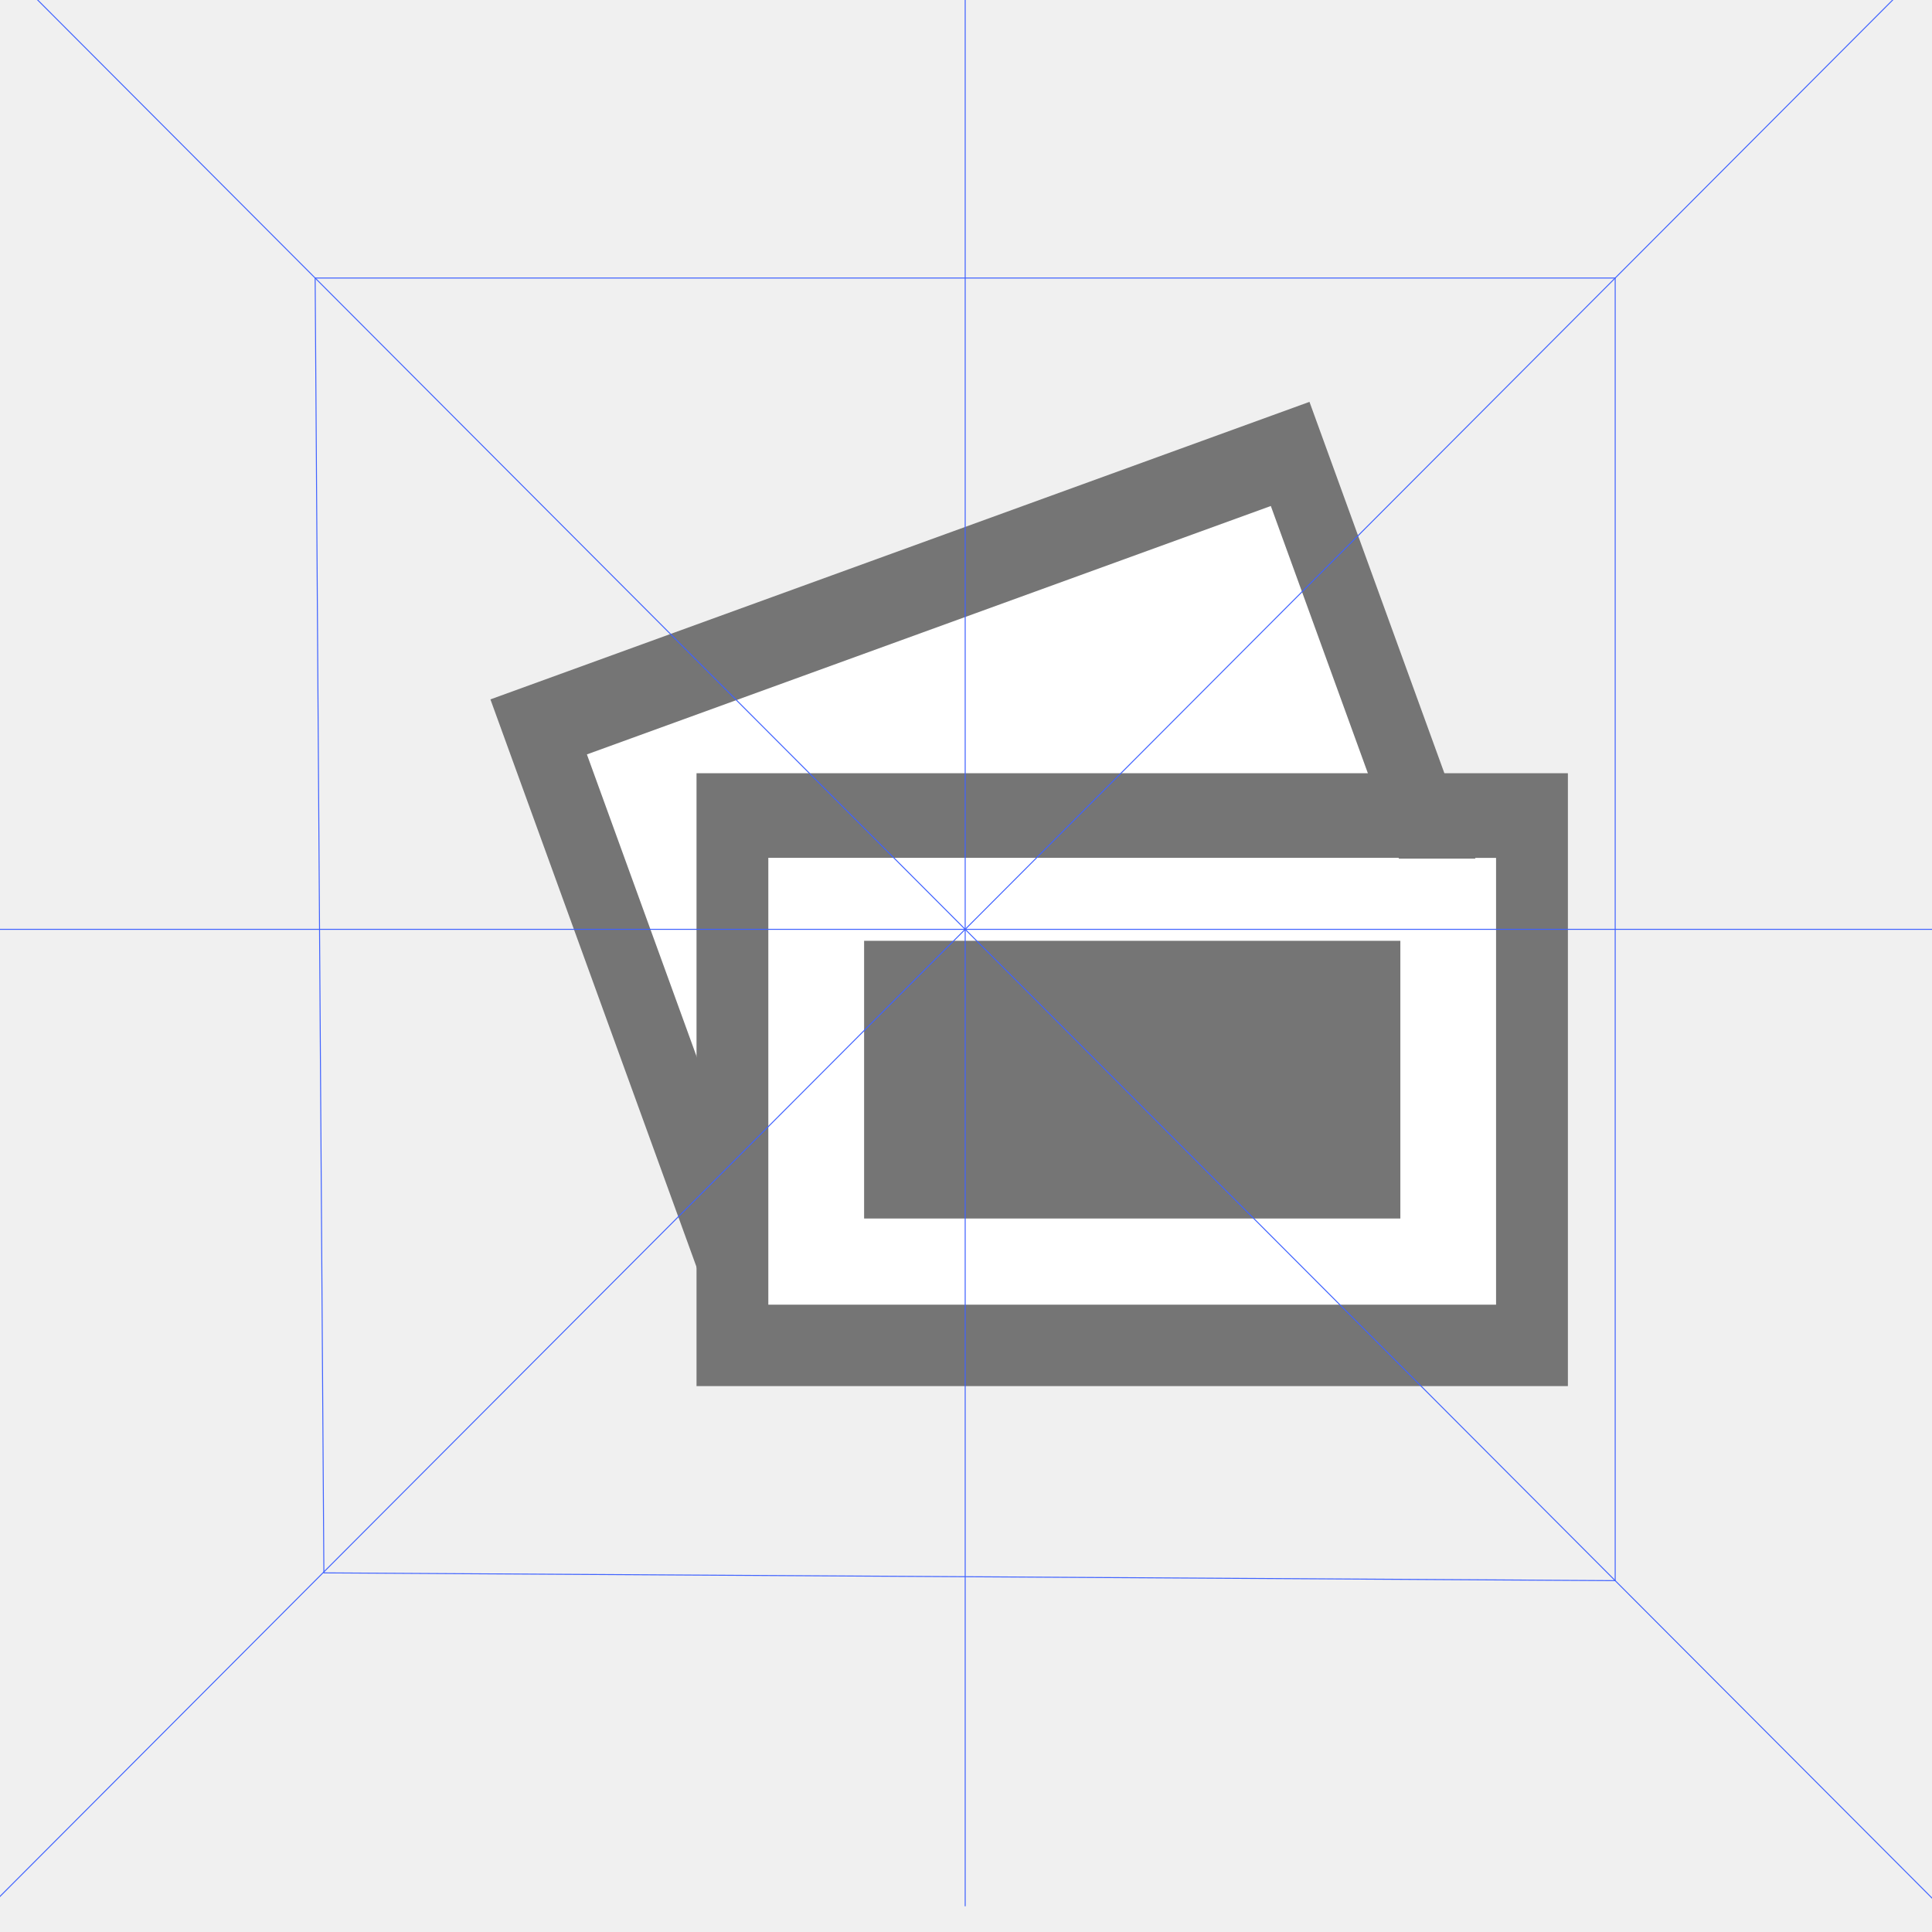
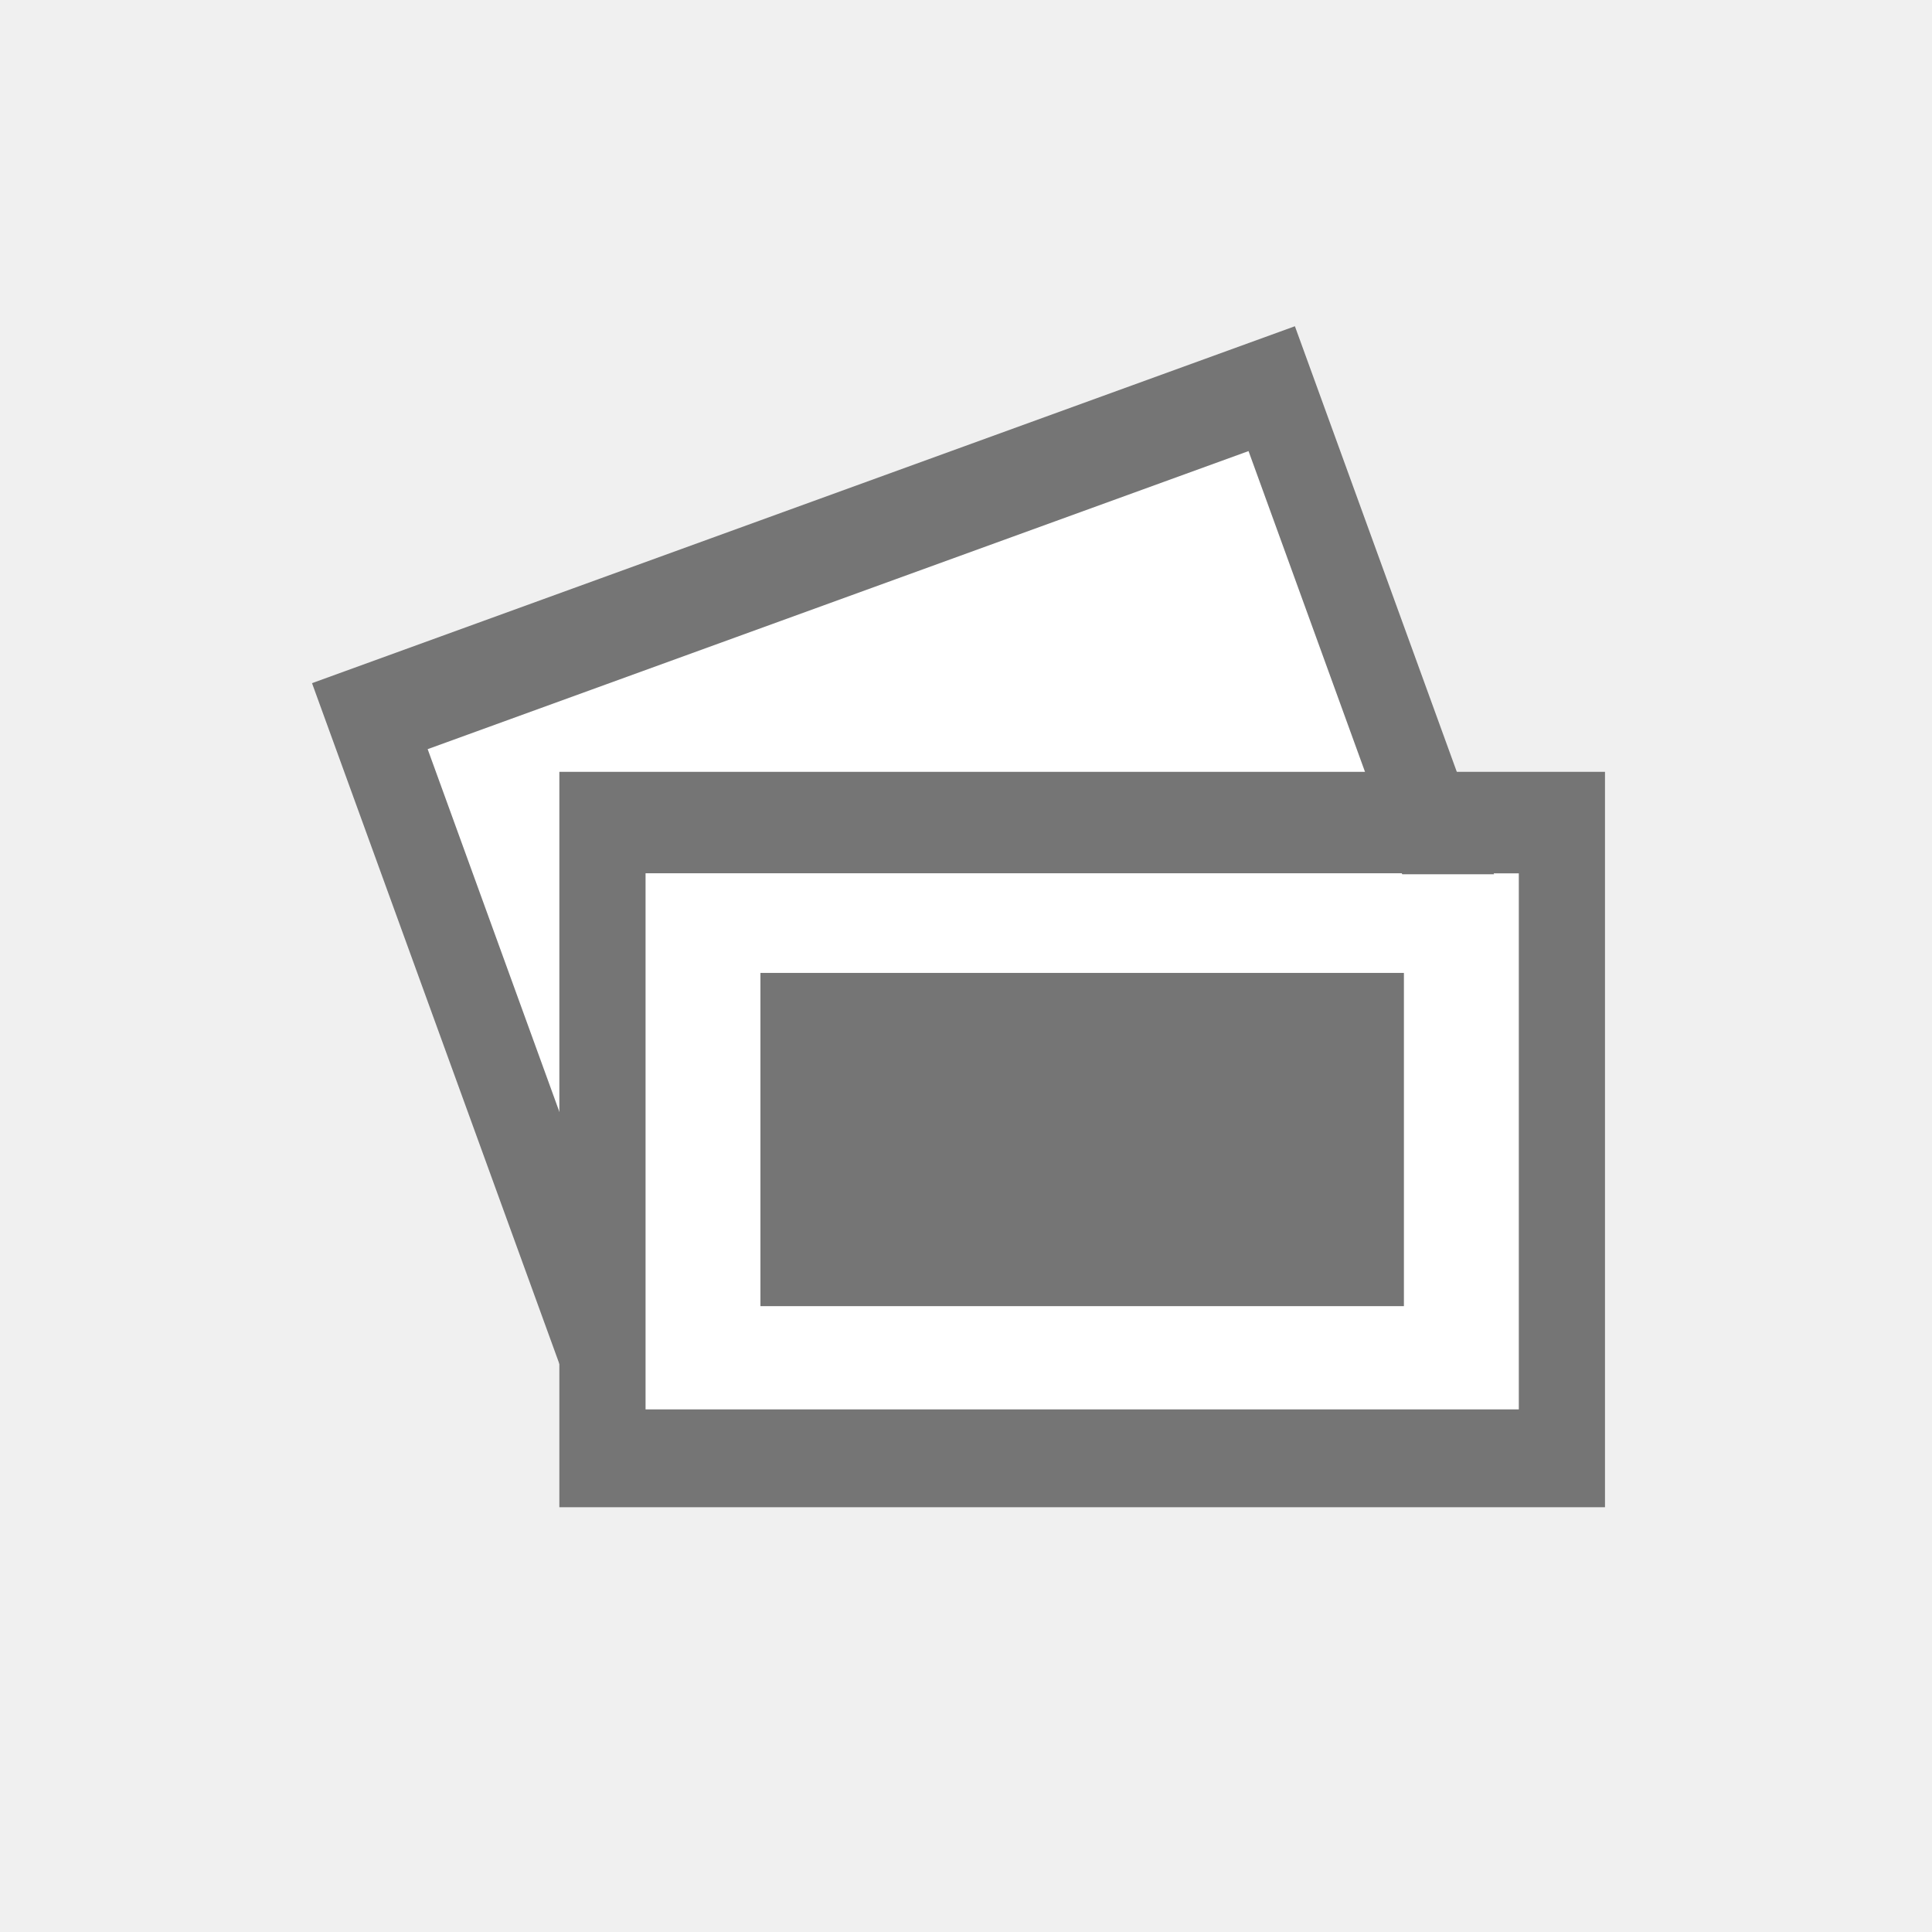
<svg xmlns="http://www.w3.org/2000/svg" viewBox="0 0 500 500">
  <defs>
-     <style>.cls-1{fill:#fff;}.cls-2{fill:#757575;}.cls-3{fill:none;stroke:#3f62ff;stroke-miterlimit:10;stroke-width:0.25px;}</style>
+     <style>.cls-1{fill:#fff;}.cls-2{fill:#757575;}</style>
  </defs>
  <g id="Layer_2" data-name="Layer 2">
-     <path class="cls-1" d="M137.31,184.34l49.37,136L383,249l-49.37-136Z" />
-     <path class="cls-2" d="M126.92,181l54.13,149.08,212-77L338.89,104Zm241.44,58.65-177,64.29-39.47-108.7,177-64.29Z" />
-     <path class="cls-1" d="M190.58,222.21V344.47H398.13V222.21Z" />
-     <rect class="cls-2" x="223.63" y="243.48" width="138.78" height="71.87" />
-     <path class="cls-2" d="M180.26,200.11V358.72H405.77V200.11ZM387.18,337.65H198.84V222H387.18Z" />
-   </g>
-   <g id="Guias">
-     <line class="cls-3" x1="-0.55" y1="-10.32" x2="500.12" y2="491.34" />
-     <line class="cls-3" x1="-0.55" y1="491.34" x2="500.12" y2="-10.32" />
-     <polygon class="cls-3" points="418.01 409.07 83.82 407.06 81.56 71.95 418.01 71.95 418.01 409.07" />
-     <line class="cls-3" x1="-0.55" y1="240.51" x2="500.12" y2="240.51" />
-     <line class="cls-3" x1="249.79" y1="-12.32" x2="249.79" y2="493.34" />
+     <path class="cls-1" d="M93.21,180.81,152.46,344l235.59-85.54L328.8,95.27Z" />
+     <path class="cls-2" d="M80.75,176.8l65,178.89,254.37-92.36-65-178.9Zm289.73,70.38L158.05,324.32,110.68,193.88l212.44-77.14Z" />
+     <path class="cls-1" d="M157.15,226.26V373H406.2V226.26Z" />
+     <rect class="cls-2" x="196.8" y="251.79" width="166.53" height="86.24" />
+     <path class="cls-2" d="M144.76,199.75V390.07H415.37V199.75Zm248.31,165h-226V226h226Z" />
  </g>
</svg>
